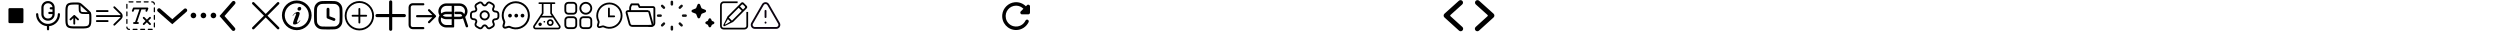
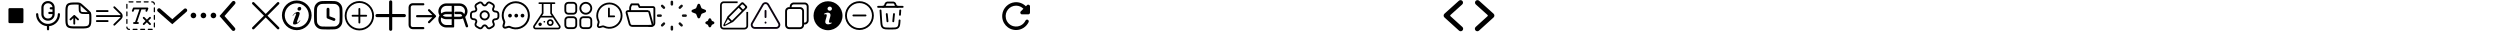
<svg xmlns="http://www.w3.org/2000/svg" width="4000" height="50">
  <path d="M405.25 5.25L445 45m0-39.75L405.25 45" fill="none" stroke="#000" stroke-linecap="round" stroke-width="4" />
  <path d="M625.07 3.07v43.75m21.88-21.87H603.2" fill="none" stroke="#000" stroke-linecap="round" stroke-width="5" />
  <path d="M575 14.31v21.76m10.88-10.88h-21.76" fill="none" stroke="#000" stroke-linecap="round" stroke-width="3" />
  <path d="M1641.46 10.06c-4.54-4.54-10.96-7.15-18.03-6.43-10.21 1.03-18.61 9.32-19.76 19.53-1.53 13.5 8.9 24.88 22.07 24.88 8.88 0 16.5-5.2 20.06-12.69.89-1.86-.45-4.01-2.5-4.01-1.03 0-2 .56-2.45 1.47-3.14 6.76-10.68 11.05-18.92 9.21-6.18-1.36-11.16-6.4-12.47-12.58-2.34-10.8 5.87-20.37 16.28-20.37 4.62 0 8.74 1.92 11.74 4.95l-4.2 4.2c-1.75 1.75-.53 4.76 1.95 4.76h9.99c1.53 0 2.78-1.25 2.78-2.78v-9.97c0-2.48-3.01-3.73-4.76-1.98l-1.78 1.81zm679.18 15.75c-.52-.47-.51-1.28 0-1.74l18.88-16.96a3.98 3.98 0 00.31-5.61 3.956 3.956 0 00-5.59-.31l-23.13 20.77a3.983 3.983 0 00-.01 5.91l23.34 21.11a3.947 3.947 0 005.59-.29 3.97 3.97 0 00-.29-5.61l-19.1-17.27zm40.45 17.27a3.989 3.989 0 00-.29 5.61 3.947 3.947 0 005.59.29l23.34-21.11c1.75-1.58 1.74-4.33-.01-5.91l-23.13-20.77a3.947 3.947 0 00-5.59.31 3.981 3.981 0 00.31 5.61l18.88 16.96c.52.47.52 1.28 0 1.74l-19.1 17.27z" />
  <g fill-rule="evenodd">
    <path d="M61.2 22.78c0-.97-.79-1.76-1.76-1.76s-1.76.79-1.76 1.76c0 9.9 7.54 18.17 17.4 19.08v4.92c0 .97.79 1.76 1.76 1.76s1.76-.79 1.76-1.76v-4.92c9.86-.91 17.4-9.18 17.4-19.07 0-.97-.79-1.76-1.76-1.76s-1.76.79-1.76 1.76c-.1 8.63-7.19 15.55-15.82 15.45-8.49-.1-15.34-6.96-15.44-15.44h-.01z" />
    <path d="M76.53 5.23c-3.77 0-6.83 3.06-6.83 6.83v10.69c0 3.77 3.06 6.83 6.83 6.83h.6c3.77 0 6.83-3.06 6.83-6.83v-.29h-4.95c-.97 0-1.76-.79-1.76-1.76s.79-1.76 1.76-1.76h4.95v-3.93h-2.71c-.97 0-1.76-.79-1.76-1.76s.79-1.76 1.76-1.76h2.68c-.31-3.53-3.27-6.25-6.81-6.25h-.58zm-10.36 6.83c0-5.72 4.64-10.36 10.36-10.36h.59c5.72 0 10.36 4.64 10.36 10.36v10.69c0 5.72-4.63 10.36-10.35 10.36h-.6c-5.72 0-10.36-4.64-10.36-10.36V12.07z" />
  </g>
  <path fill="none" stroke="#000" stroke-linecap="round" stroke-miterlimit="10" stroke-width="6" d="M254.5 16.24l21.15 18.52L296.5 16.5m77.26-12l-18.52 21.15L373.5 46.5" />
  <circle cx="309.5" cy="24.75" r="4.5" />
  <circle cx="325.5" cy="24.75" r="4.5" />
  <circle cx="341.5" cy="24.75" r="4.5" />
  <path d="M975 4.03c-11.59 0-20.99 9.41-20.98 21 0 3.24.75 6.43 2.19 9.33.2.37.25.8.16 1.21l-1.17 4.35a4.003 4.003 0 004.9 4.9l4.35-1.17c.41-.1.84-.04 1.21.16 10.38 5.16 22.99.93 28.15-9.45 1.44-2.9 2.19-6.1 2.2-9.34 0-11.59-9.41-20.99-21-20.98zm0 39.04c-2.78 0-5.53-.65-8.02-1.88a4.632 4.632 0 00-3.27-.36L959.36 42a1.074 1.074 0 01-1.31-1.32l1.17-4.35c.28-1.1.15-2.26-.37-3.27-4.44-8.94-.8-19.78 8.13-24.22 2.5-1.24 5.24-1.89 8.03-1.89 9.97 0 18.06 8.09 18.05 18.07 0 9.97-8.09 18.06-18.07 18.05z" />
  <path d="M982.7 24.7h-6.96V13.58c0-.81-.66-1.46-1.46-1.46s-1.46.66-1.46 1.46v14.04h9.89c.81 0 1.46-.66 1.46-1.46s-.66-1.46-1.46-1.46zM825.25 2c-12.43 0-22.5 10.09-22.49 22.52 0 3.47.81 6.89 2.35 10 .21.4.27.86.17 1.3l-1.26 4.66c-.61 2.29.75 4.64 3.04 5.25.73.19 1.49.19 2.22 0l4.66-1.26c.44-.1.9-.04 1.3.17 11.13 5.54 24.65 1 30.18-10.14 1.55-3.11 2.35-6.54 2.35-10.01 0-12.43-10.09-22.5-22.52-22.49zm0 41.86c-2.98 0-5.93-.69-8.6-2.02a5.018 5.018 0 00-3.51-.39l-4.66 1.26a1.154 1.154 0 01-1.41-1.42l1.26-4.66c.3-1.18.16-2.43-.39-3.51-4.76-9.58-.86-21.21 8.72-25.97 2.68-1.33 5.62-2.02 8.61-2.03 10.7 0 19.36 8.68 19.36 19.37 0 10.7-8.68 19.36-19.37 19.36z" />
  <path d="M1008.25 17.76v-5.44c0-.67.16-1.33.45-1.93l1.7-3.4h10.76l2.15 4.31h21.53c1.19 0 2.15.96 2.15 2.15v23.68a4.31 4.31 0 01-4.31 4.31h-4.31" fill="none" stroke="#000" stroke-linecap="round" stroke-linejoin="round" stroke-width="3" />
  <path d="M1036.74 17.76h-32.14c-1.42 0-2.45 1.35-2.08 2.72l4.85 17.79a4.303 4.303 0 004.15 3.17h30.49c1.42 0 2.45-1.35 2.08-2.72l-5.28-19.38a2.16 2.16 0 00-2.08-1.59z" fill="none" stroke="#000" stroke-miterlimit="133.33" stroke-width="3" />
  <circle cx="474.83" cy="24.5" r="21.5" fill="none" stroke="#000" stroke-linecap="round" stroke-linejoin="round" stroke-width="4.5" />
  <path d="M473.51 19.92c-1.9.89-3.52 2.42-5.15 4.65-.23.32-.24.51 0 .68.17.12.26.08.51-.18l.07-.07c.21-.23.38-.42.74-.84 1.2-1.39 1.78-1.96 2.69-2.48.79-.45 1.48.21 1.34 1.06-.04.24-.1.41-.26.79-.07.15-.09.22-.12.3-.29.78-.54 1.42-1.06 2.77l-.02.06q-.16.41-.31.82c-.68 1.77-1.1 2.86-1.52 4.01l-.03.07c-.08.2-.15.41-.23.61-.49 1.33-.77 2.19-.98 3.1q-.03.14-.07.29c-.12.52-.18.85-.22 1.2-.06.59-.01 1.08.17 1.49.21.46.66.79 1.18.87.86.13 1.69.12 2.41-.05.4-.09.8-.21 1.19-.36 1.13-.42 2.21-1.09 3.27-1.96.92-.77 1.79-1.7 2.7-2.86l.16-.2c.28-.35.41-.58.46-.82.05-.26-.17-.53-.34-.44-.09.04-.18.13-.32.31-.1.13-.15.2-.21.26a43.43 43.43 0 01-2.12 2.23c-.31.31-.69.58-1.11.78-.66.33-1.26-.08-1.19-.82.05-.49.16-.99.34-1.47.38-1.06.7-1.92 1.39-3.81.3-.82.43-1.17.59-1.62.48-1.31.87-2.37 1.23-3.39.45-1.26.71-2.2.83-3.17.09-.73-.11-1.43-.58-1.91-.51-.53-1.25-.78-2.16-.77-1.01.01-2.19.34-3.27.85zm6.9-8.69c-1.81-.71-3.99.51-4.35 2.43-.26 1.39.26 2.59 1.32 3.09 2.1 1 4.62-.6 4.62-2.93 0-1.3-.55-2.19-1.59-2.59zm42.55-9.67h4.53c3.16 0 5.67 0 7.69.17 2.07.17 3.84.53 5.45 1.37 2.5 1.3 4.53 3.33 5.83 5.83.84 1.61 1.2 3.38 1.37 5.45.17 2.02.17 4.54.17 7.69v4.53c0 3.16 0 5.67-.17 7.69-.17 2.07-.53 3.84-1.37 5.45a13.67 13.67 0 01-5.83 5.83c-1.61.84-3.38 1.2-5.45 1.37-2.02.17-4.54.17-7.69.17h-4.53c-3.16 0-5.67 0-7.69-.17-2.07-.17-3.84-.53-5.45-1.37a13.67 13.67 0 01-5.83-5.83c-.84-1.61-1.2-3.38-1.37-5.45-.17-2.02-.17-4.54-.17-7.69v-4.53c0-3.16 0-5.67.17-7.69.17-2.07.53-3.84 1.37-5.45 1.3-2.5 3.33-4.53 5.83-5.83 1.61-.84 3.38-1.2 5.45-1.37 2.02-.17 4.54-.17 7.69-.17zm-7.32 4.71c-1.79.15-2.88.43-3.73.87a9.129 9.129 0 00-3.89 3.89c-.44.85-.72 1.94-.87 3.73-.15 1.81-.15 4.14-.15 7.42v4.33c0 3.28 0 5.6.15 7.42.15 1.79.43 2.88.87 3.73a9.129 9.129 0 003.89 3.89c.85.44 1.94.72 3.73.87 1.81.15 4.14.15 7.42.15h4.33c3.28 0 5.6 0 7.42-.15 1.79-.15 2.88-.43 3.73-.87a9.129 9.129 0 003.89-3.89c.44-.85.72-1.94.87-3.73.15-1.81.15-4.14.15-7.42v-4.33c0-3.28 0-5.6-.15-7.42-.15-1.79-.43-2.88-.87-3.73a9.129 9.129 0 00-3.89-3.89c-.85-.44-1.94-.72-3.73-.87-1.81-.15-4.14-.15-7.42-.15h-4.33c-3.28 0-5.6 0-7.42.15zm9.19 6.13c1.26 0 2.28 1.02 2.28 2.28v11.31l8.03 3.05c1.18.45 1.77 1.76 1.32 2.94a2.273 2.273 0 01-2.94 1.32l-9.5-3.61a2.286 2.286 0 01-1.47-2.13V14.67c0-1.26 1.02-2.28 2.28-2.28z" fill-rule="evenodd" />
  <path d="M748.9 41.22l-.5.17.5-.17-4.67-14.1c1.68-1.65 2.85-3.73 3.42-6.09l.05-.21c.05-.25.09-.5.13-.75.03-.18.06-.35.08-.53.02-.17.03-.34.05-.58v-.16c.02-.1.03-.2.04-.32v-.79c-.01-.23-.02-.46-.04-.68-.02-.23-.05-.44-.09-.74-.02-.15-.04-.3-.07-.45-.05-.29-.12-.58-.22-.96l-.04-.18c-1.47-5.32-6.15-9.03-11.61-9.22-.07-.01-.13-.02-.21-.02h-22.19c-.06 0-.13 0-.28.03-5.38.31-9.96 4.01-11.39 9.2l-.07.29c-.07.28-.14.56-.19.84-.03.15-.05.29-.07.44l-.03.21c-.02.18-.05.37-.06.55-.02.22-.03.43-.04.7v.14c-.01.08-.02.16-.02.25v.4c0 .1.01.2.02.3l.02.22c.01.18.02.35.04.52.02.18.05.36.08.54.04.25.08.49.13.74l.07.27c.3 1.28.8 2.49 1.48 3.61-.61 1-1.07 2.07-1.37 3.19l-.07.29c-.07.28-.14.56-.19.85-.03.14-.05.29-.06.43l-.03.22c-.02.18-.05.36-.06.54-.02.21-.02.43-.03.7v.14c-.01.08-.02.16-.02.25v.41c0 .1.01.2.02.3l.02.22c.01.18.02.35.04.52.02.18.05.36.08.54.04.25.08.49.13.73l.07.28c1.31 5.47 6.15 9.44 11.71 9.63.06 0 .13.01.2.02h11.76c.7 0 1.26-.57 1.26-1.26V30.72h9.27c1.67-.09 3.34-.51 4.86-1.23l4.3 12.96a1.99 1.99 0 001.9 1.37c1.1 0 1.99-.91 1.99-2.01 0-.21-.04-.42-.1-.61zm-19.74-22.59c-1.1 0-2 .9-2 2s.9 2 2 2h7.35c.89 0 1.71.45 2.2 1.22.32.46.57.96.72 1.48l.11.33c-1.2.67-2.54 1.04-3.9 1.09h-8.96V9.44h8.94c4.77.15 8.53 4.16 8.37 8.93a8.799 8.799 0 01-1.33 4.34c-.19-.38-.41-.74-.65-1.09a6.545 6.545 0 00-5.5-2.99h-7.36zm-23.1 9.31c2.11 1.71 4.73 2.7 7.4 2.8.06 0 .13.01.2.02h9.03v9.23h-8.94a8.633 8.633 0 01-8.38-8.66c0-1.16.23-2.32.69-3.39zm16.63-5.27v4.09h-8.94a8.652 8.652 0 01-5.29-2.04 8.556 8.556 0 015.29-2.04h8.94zM707.44 11.7l.38.36a8.594 8.594 0 015.93-2.62h8.94v9.23h-9.17c-.06 0-.13 0-.29.03-2.62.15-5.14 1.13-7.18 2.78a8.654 8.654 0 011.75-9.42l-.38-.37zm188.88 28.98l-13.2-19.8V6.4h4.06c.75 0 1.35-.61 1.35-1.35s-.61-1.35-1.35-1.35h-24.35c-.75 0-1.35.61-1.35 1.35s.61 1.35 1.35 1.35h4.06v14.47l-13.2 19.8a4.058 4.058 0 003.38 6.31h35.88a4.058 4.058 0 003.38-6.31zM880.41 6.41v14.88c0 .27.08.53.23.75l2.21 3.31h-15.69l2.21-3.31c.15-.22.23-.48.23-.75V6.4h10.82zm13.72 37.16c-.23.44-.69.72-1.19.71h-35.88c-.5 0-.96-.27-1.19-.71-.24-.44-.22-.98.07-1.39l9.44-14.16c.05.01.1.03.16.03h18.94c.05 0 .11-.02.16-.03l9.44 14.16c.28.41.31.95.07 1.39zm-13.72-12.81c-2.99 0-5.41 2.42-5.41 5.41s2.42 5.41 5.41 5.41 5.41-2.42 5.41-5.41-2.42-5.41-5.41-5.41zm0 8.12c-1.49 0-2.71-1.21-2.71-2.71s1.21-2.71 2.71-2.71 2.71 1.21 2.71 2.71-1.21 2.71-2.71 2.71zm-8.12-4.06c0 .75-.61 1.35-1.35 1.35s-1.35-.61-1.35-1.35.61-1.35 1.35-1.35 1.35.61 1.35 1.35zm-5.41 4.06c0 1.49-1.21 2.71-2.71 2.71s-2.71-1.21-2.71-2.71 1.21-2.71 2.71-2.71 2.71 1.21 2.71 2.71z" />
  <circle cx="575" cy="25.19" r="22" fill="none" stroke="#000" stroke-miterlimit="10" stroke-width="3" />
  <path d="M775.49 31.22c3.64 0 6.6-2.95 6.6-6.6s-2.95-6.6-6.6-6.6-6.6 2.95-6.6 6.6 2.95 6.6 6.6 6.6z" fill="none" stroke="#000" stroke-linecap="round" stroke-linejoin="round" stroke-width="3" />
  <path d="M753.5 26.56v-3.87c0-2.29 1.87-4.18 4.18-4.18 3.98 0 5.61-2.81 3.61-6.27a4.187 4.187 0 011.54-5.7l3.8-2.18c1.74-1.03 3.98-.42 5.01 1.32l.24.42c1.98 3.45 5.23 3.45 7.23 0l.24-.42c1.03-1.74 3.28-2.35 5.01-1.32l3.8 2.18c2 1.14 2.68 3.72 1.54 5.7-2 3.45-.37 6.27 3.61 6.27 2.29 0 4.18 1.87 4.18 4.18v3.87c0 2.29-1.87 4.18-4.18 4.18-3.98 0-5.61 2.81-3.61 6.27 1.14 2 .46 4.55-1.54 5.7l-3.8 2.18c-1.74 1.03-3.98.42-5.01-1.32l-.24-.42c-1.98-3.45-5.23-3.45-7.23 0l-.24.42c-1.03 1.74-3.28 2.35-5.01 1.32l-3.8-2.18c-2-1.14-2.68-3.72-1.54-5.7 2-3.45.37-6.27-3.61-6.27-2.31 0-4.18-1.89-4.18-4.18zM155 25.7h39.82m-11.94-14.08l10.27 10.01c.53.51.95 1.12 1.23 1.8.29.68.43 1.4.43 2.14s-.15 1.46-.43 2.14c-.29.68-.71 1.29-1.23 1.8l-10.27 9.98M155 17.71h17.2m42.24 19.12h6.22M155 33.71h17.2" fill="none" stroke="#000" stroke-linecap="round" stroke-linejoin="round" stroke-width="3" />
  <rect x="13.5" y="13" width="24" height="24" rx="1.89" ry="1.89" />
  <path d="M145.54 20.74l-.1-.23-.1-.22c-.83-1.7-2.3-3.02-4.47-4.98l-8.01-7.21c-1.87-1.68-3.13-2.82-4.65-3.46s-.47-.18-.47-.18c-1.55-.53-3.26-.53-5.79-.53h-.53c-3.48 0-6.23 0-8.41.3-2.45.33-4.15 1.03-5.47 2.26s-.35.35-.35.35c-1.24 1.32-1.94 3.02-2.26 5.45-.3 2.2-.3 4.98-.3 8.51v7.86c0 3.53 0 6.32.3 8.51.33 2.44 1.03 4.13 2.26 5.45s.35.36.35.36c1.32 1.23 3.01 1.93 5.45 2.26 2.17.29 4.91.3 8.37.3h8.14c3.46 0 6.2 0 8.37-.3 2.44-.33 4.13-1.03 5.45-2.26s.35-.35.35-.35c1.24-1.32 1.94-3.02 2.26-5.45.3-2.19.3-4.98.3-8.5v-1.27c0-2.92 0-4.9-.71-6.65zm-2.66 7.81c0 3.6 0 6.2-.26 8.17-.24 1.79-.68 2.9-1.48 3.69-.8.8-1.9 1.24-3.69 1.49-1.97.26-4.57.26-8.17.26h-7.65c-3.6 0-6.2 0-8.17-.26-1.79-.24-2.9-.68-3.7-1.48-.8-.8-1.24-1.91-1.48-3.7-.26-1.97-.26-4.57-.26-8.17V20.9c0-3.6 0-6.2.26-8.17.24-1.79.69-2.9 1.48-3.7.8-.8 1.91-1.24 3.71-1.48 1.98-.27 4.59-.27 8.21-.27 3.07 0 4.14.03 5.09.4.94.36 1.75 1.04 3.95 3.03l7.65 6.88h.01c2.62 2.37 3.5 3.22 3.98 4.29.47 1.07.51 2.31.51 5.83v.84z" />
  <path d="M127.36 6.56v4.78c0 4.51 0 6.76 1.4 8.16 1.4 1.4 3.65 1.4 8.16 1.4h7.65" fill="none" stroke="#000" stroke-miterlimit="133.33" stroke-width="3" />
-   <path d="M118.82 37.86v-12.4m0 0l-6.01 5.63m6.01-5.63l6.01 5.63M240 28.5l-10.01 10.01m10.01 0L229.99 28.5m4.29-11.18l1.55-3.82h-21.77l-1.56 3.82m12.44-3.04l-7.77 22.55" fill="none" stroke="#000" stroke-linecap="round" stroke-linejoin="round" stroke-width="3" />
+   <path d="M118.82 37.86v-12.4m0 0l-6.01 5.63m6.01-5.63l6.01 5.63M240 28.5l-10.01 10.01m10.01 0L229.99 28.5" fill="none" stroke="#000" stroke-linecap="round" stroke-linejoin="round" stroke-width="3" />
+   <g fill="none" stroke="#000" stroke-miterlimit="133.33" stroke-width="3">
+     <path d="M1444.25 10.94h-39.3m13.87 11.56l1.16 11.56m10.4-11.56l-1.16 11.56" stroke-linecap="round" />
+     <path d="M1411.88 10.94h.25c1.9-.05 3.58-1.26 4.23-3.05l.08-.24.22-.67c.19-.57.29-.86.41-1.11a3.48 3.48 0 012.53-1.82c.27-.04.57-.04 1.18-.04h7.6c.61 0 .91 0 1.18.04 1.08.17 2.02.85 2.53 1.82.13.24.22.53.41 1.11l.22.67.08.24c.65 1.79 2.33 3 4.23 3.05h.25" />
+     <path d="M1439.33 32.67c-.41 6.14-.61 9.21-2.61 11.08-2 1.87-5.08 1.87-11.23 1.87h-1.79c-6.15 0-9.23 0-11.23-1.87s-2.2-4.94-2.61-11.08l-1.06-15.95m31.6 0l-.46 6.94" stroke-linecap="round" />
+   </g>
+   <path fill="none" stroke="#000" stroke-linecap="round" stroke-linejoin="round" stroke-width="3" d="M234.28 17.32l1.55-3.82h-21.77l-1.56 3.82m12.44-3.04l-7.77 22.55" />
  <rect x="203" y="3" width="44" height="44" rx="3.6" ry="3.6" fill="none" stroke="#000" stroke-dasharray="0 0 6.06 6.06" stroke-linecap="round" stroke-linejoin="round" stroke-width="2" />
  <circle cx="816" cy="25" r="3" />
  <circle cx="826" cy="25" r="3" />
  <circle cx="836" cy="25" r="3" />
  <rect x="904.5" y="27.5" width="17.5" height="17.5" rx="4.72" ry="4.72" fill="none" stroke="#000" stroke-linecap="round" stroke-linejoin="round" stroke-width="3" />
  <rect x="928.53" y="27.5" width="17.5" height="17.5" rx="4.72" ry="4.72" fill="none" stroke="#000" stroke-linecap="round" stroke-linejoin="round" stroke-width="3" />
  <rect x="904.5" y="4.5" width="17.5" height="17.5" rx="4.72" ry="4.72" fill="none" stroke="#000" stroke-linecap="round" stroke-linejoin="round" stroke-width="3" />
  <rect x="928.53" y="4.5" width="17.5" height="17.5" rx="8.75" ry="8.75" fill="none" stroke="#000" stroke-linecap="round" stroke-linejoin="round" stroke-width="3" />
  <path d="M1073 3c0-1.1.9-2 2-2s2 .9 2 2v4c0 1.1-.9 2-2 2s-2-.9-2-2V3zm18.97 5.03c-.78-.78-2.05-.78-2.83 0l-2.83 2.83c-.78.78-.78 2.05 0 2.83.78.78 2.05.78 2.83 0l2.83-2.83c.78-.78.78-2.05 0-2.83zM1053 27c-1.1 0-2-.9-2-2s.9-2 2-2h4c1.1 0 2 .9 2 2s-.9 2-2 2h-4zm5.03-18.97c-.78.78-.78 2.05 0 2.83l2.83 2.83c.78.78 2.05.78 2.83 0 .78-.78.78-2.05 0-2.83l-2.83-2.83c-.78-.78-2.05-.78-2.83 0zM1073 43c0-1.1.9-2 2-2s2 .9 2 2v4c0 1.1-.9 2-2 2s-2-.9-2-2v-4zm-9.31-6.69c-.78-.78-2.05-.78-2.83 0l-2.83 2.83c-.78.78-.78 2.05 0 2.83.78.78 2.05.78 2.83 0l2.83-2.83c.78-.78.78-2.05 0-2.83zM1093 27c-1.1 0-2-.9-2-2s.9-2 2-2h4c1.1 0 2 .9 2 2s-.9 2-2 2h-4zm-6.69 9.31c-.78.78-.78 2.05 0 2.83l2.83 2.83c.78.78 2.05.78 2.83 0 .78-.78.78-2.05 0-2.83l-2.83-2.83c-.78-.78-2.05-.78-2.83 0z" fill="#0f0f0f" />
  <path d="M1114.05 12.41c-.22.57-.68 1.02-1.25 1.25l-4.99 1.98c-1.87.74-1.87 3.39 0 4.13l4.99 1.98c.57.23 1.02.68 1.25 1.25l1.97 5.01c.74 1.87 3.38 1.87 4.11 0l1.97-5.01c.22-.57.68-1.02 1.25-1.25l4.99-1.98c1.87-.74 1.87-3.39 0-4.13l-4.99-1.98c-.57-.23-1.02-.68-1.25-1.25l-1.97-5.01c-.74-1.87-3.38-1.87-4.11 0l-1.97 5.01zm18.94 20.04c-.22.57-.68 1.02-1.25 1.25l-1.82.72c-1.87.74-1.87 3.39 0 4.13l1.82.72c.57.23 1.02.68 1.25 1.25l.72 1.83c.74 1.87 3.38 1.87 4.11 0l.72-1.83c.22-.57.68-1.02 1.25-1.25l1.82-.72c1.87-.74 1.87-3.39 0-4.13l-1.82-.72c-.57-.23-1.02-.68-1.25-1.25l-.72-1.83c-.74-1.87-3.38-1.87-4.11 0l-.72 1.83z" />
  <path d="M1168.62 34.55l-7.54 4.57c-.69.32-1.3-.34-.98-.99l4.57-7.55 3.96 3.97zm13.27-22.18l4.97 4.9-15.78 15.79-4.93-4.93 15.74-15.75zm4.97-4.97c.54-.55 1.43-.55 1.97 0l2.96 2.96a1.4 1.4 0 010 1.97l-2.96 2.96-4.86-5.01 2.89-2.89zm-23.4 20.19l-6.04 12.22c-.51 1.38.59 2.61 1.97 1.97l12.21-6.04c.53-.1 1.04-.31 1.44-.71l21.7-21.71a2.794 2.794 0 000-3.95l-4.93-4.93a2.782 2.782 0 00-3.94 0l-21.7 21.71c-.41.41-.61.92-.71 1.45zm30.73-8.52v22.46c0 1.54-1.52 2.82-3.06 2.82h-33.47c-1.54 0-2.79-1.25-2.79-2.79V8.08c0-1.54 1.28-3.04 2.83-3.04h22.46V2.23h-22.46c-3.08 0-5.62 2.76-5.62 5.85v33.49c0 3.08 2.5 5.58 5.58 5.58h33.47c3.08 0 5.87-2.53 5.87-5.62V19.08h-2.81z" fill-rule="evenodd" />
  <path d="M677.22 44.98h-16.99c-2.63 0-4.77-2.14-4.77-4.77V11.59c0-2.63 2.14-4.77 4.77-4.77h16.99M696 25.9h-28.62m28.62 0l-9.54 9.54M696 25.9l-9.54-9.54" fill="none" stroke="#000" stroke-linecap="round" stroke-linejoin="round" stroke-width="3.5" />
  <path fill="none" stroke="#0c0310" stroke-linecap="round" stroke-miterlimit="133.33" stroke-width="3" d="M1224.85 27.32V17.4m0 18.6v.32m-4.29-28.84c1.91-3.31 6.68-3.31 8.59 0l17.18 29.76c1.91 3.31-.48 7.44-4.3 7.44h-34.36c-3.82 0-6.2-4.13-4.3-7.44l17.18-29.76z" />
+   <path d="M1287.36 4h-17.33c-3.57 0-6.47 2.9-6.47 6.47v.9h-.9c-3.57 0-6.47 2.9-6.47 6.47v22.28c0 3.57 2.9 6.47 6.47 6.47h17.33c3.57 0 6.47-2.9 6.47-6.47v-.9h.9c3.57 0 6.47-2.9 6.47-6.47V10.47c0-3.57-2.9-6.47-6.47-6.47zm3.43 28.75c0 1.89-1.54 3.43-3.43 3.43h-.9V17.84c0-3.57-2.9-6.47-6.47-6.47h-13.39v-.9c0-1.89 1.54-3.43 3.43-3.43h17.33c1.89 0 3.43 1.54 3.43 3.43v22.28zm-10.8 10.8h-17.33c-1.89 0-3.43-1.54-3.43-3.43V17.84c0-1.89 1.54-3.43 3.43-3.43h17.33c1.89 0 3.43 1.54 3.43 3.43v22.28c0 1.89-1.54 3.43-3.43 3.43zM1324.83 2c-12.79 0-23.17 10.37-23.17 23.17s10.37 23.17 23.17 23.17S1348 37.97 1348 25.17 1337.63 2 1324.83 2zm5.5 35.52c-1.19.47-2.14.83-2.85 1.07-.71.25-1.53.37-2.47.37-1.44 0-2.56-.35-3.36-1.05-.8-.7-1.2-1.6-1.2-2.68 0-.42.03-.85.09-1.29.06-.44.16-.93.29-1.49l1.49-5.26c.13-.5.24-.98.33-1.43.09-.45.14-.86.14-1.23 0-.67-.14-1.14-.42-1.41-.28-.26-.81-.4-1.59-.4-.38 0-.78.06-1.18.18-.4.12-.75.24-1.04.34l.4-1.62c.97-.4 1.91-.74 2.8-1.02.89-.28 1.73-.42 2.53-.42 1.43 0 2.53.35 3.31 1.04.78.69 1.16 1.59 1.16 2.7 0 .23-.03.63-.08 1.21s-.15 1.11-.3 1.59l-1.48 5.24c-.12.42-.23.9-.33 1.44-.1.54-.14.95-.14 1.23 0 .7.16 1.17.47 1.42.31.25.85.38 1.62.38.36 0 .77-.06 1.23-.19.45-.13.79-.24.99-.33l-.4 1.62zm-.26-21.3c-.69.64-1.52.97-2.49.97s-1.81-.32-2.51-.97c-.7-.64-1.05-1.42-1.05-2.33s.35-1.69 1.05-2.34c.7-.65 1.53-.97 2.51-.97s1.8.32 2.49.97c.69.65 1.04 1.43 1.04 2.34s-.34 1.69-1.04 2.33z" />
+   <circle cx="1375.12" cy="24.95" r="21.55" fill="none" stroke="#000" stroke-miterlimit="133.33" stroke-width="3" />
+   <path fill="none" stroke="#000" stroke-linecap="round" stroke-linejoin="round" stroke-width="3" d="M1365.43 24.75h19.39" />
</svg>
